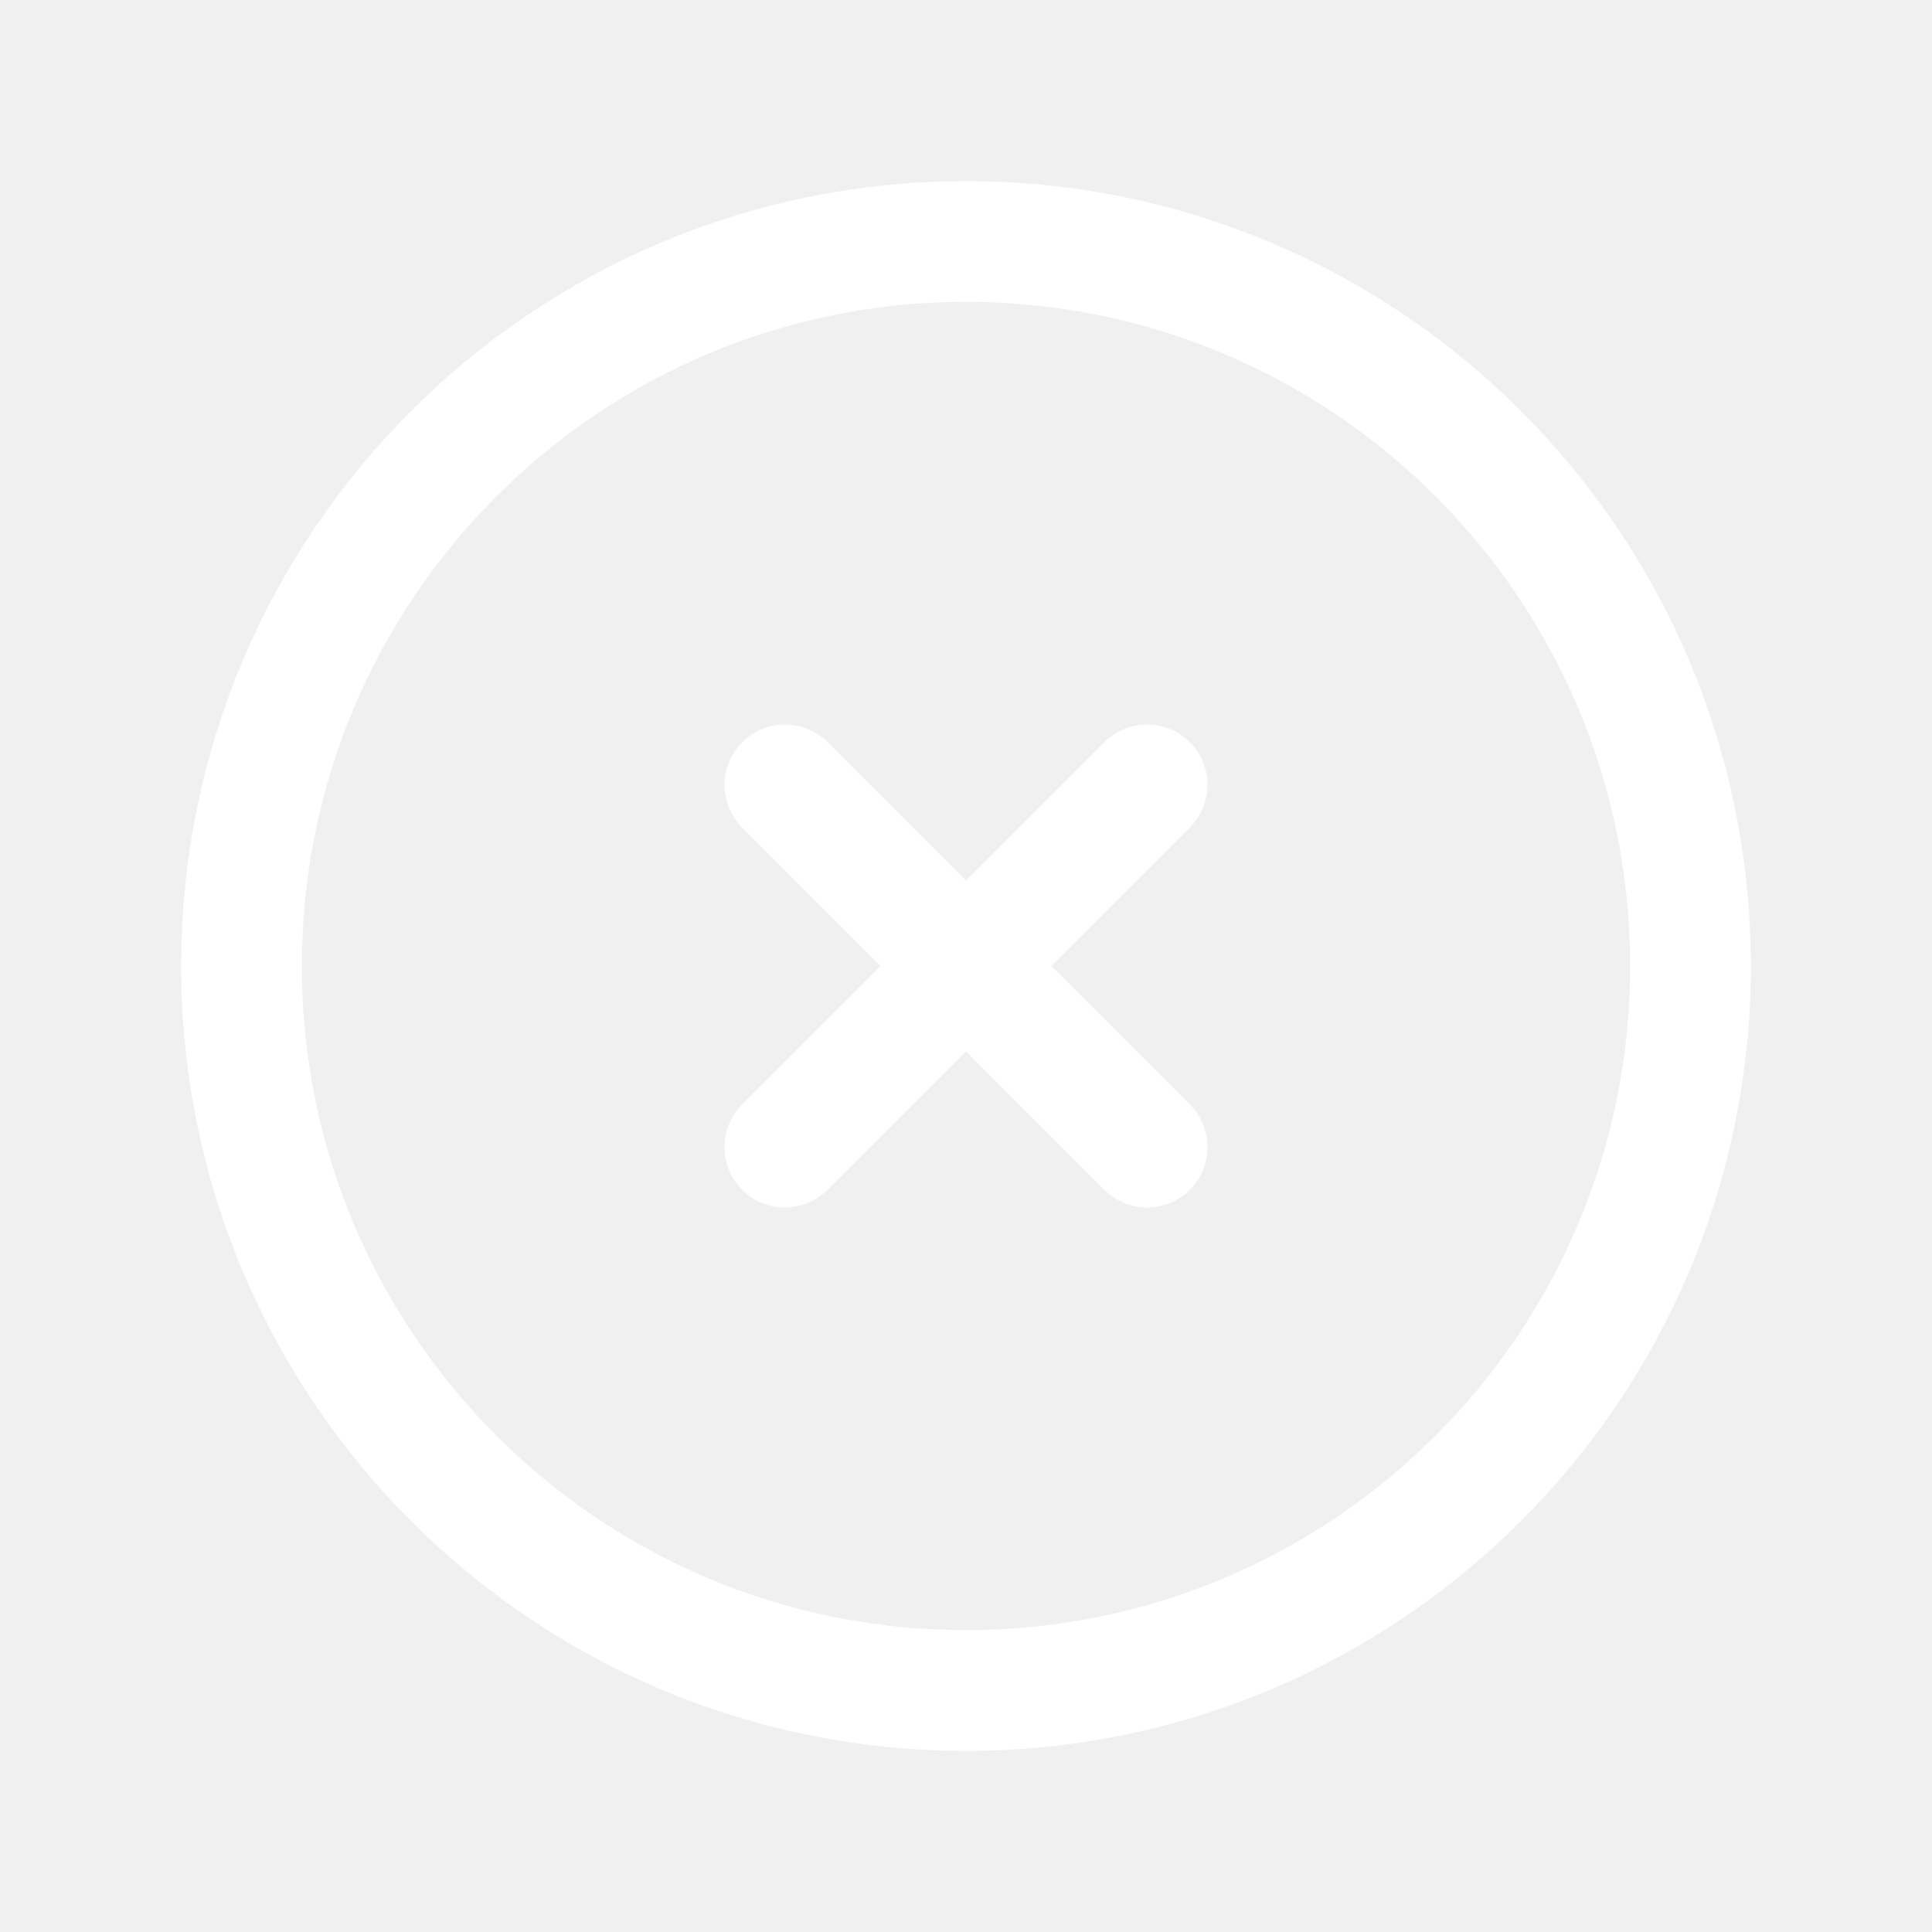
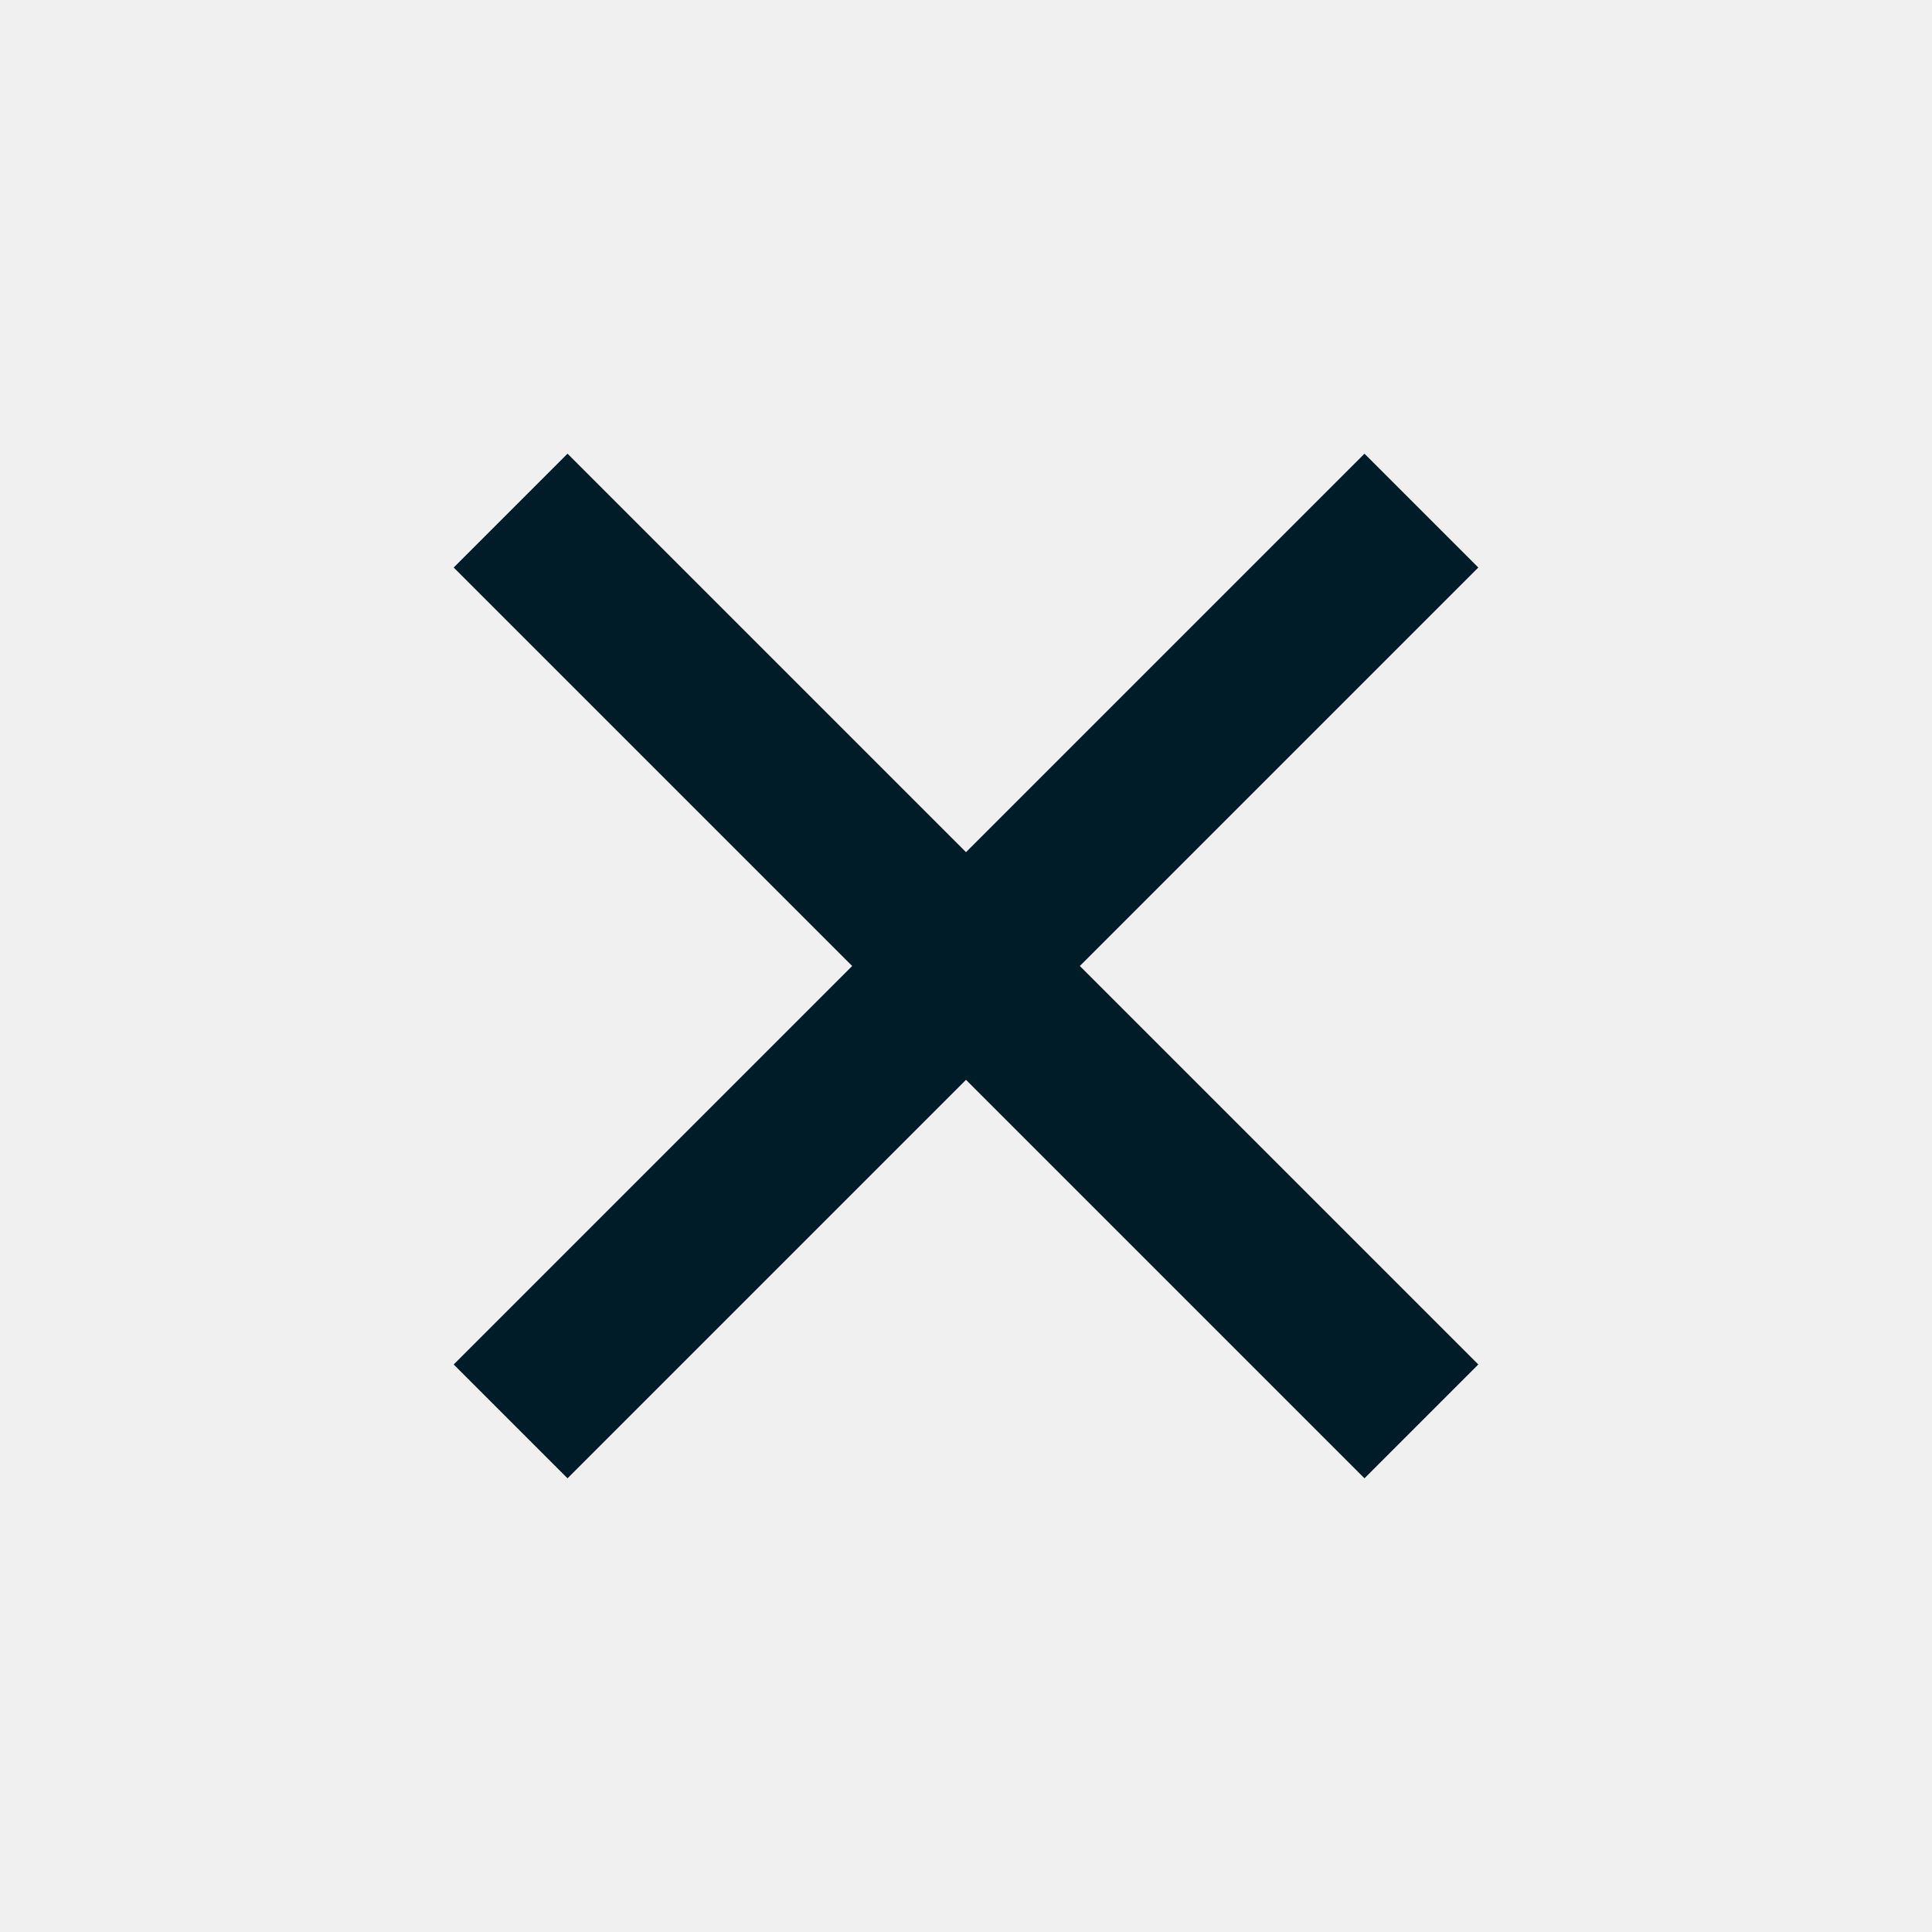
- <svg xmlns="http://www.w3.org/2000/svg" fill="none" viewBox="0 0 24 24" stroke-width="1.5" stroke="white" class="size-6">
-   <path stroke-linecap="round" stroke-linejoin="round" d="m9.75 9.75 4.5 4.5m0-4.5-4.5 4.5M21 12a9 9 0 1 1-18 0 9 9 0 0 1 18 0Z" />
+ <svg xmlns="http://www.w3.org/2000/svg" width="24" height="24" viewBox="0 0 24 24" fill="none">
+   <path d="M18.364 7.05L13.414 12L18.364 16.95L16.95 18.364L12 13.414L7.05 18.364L5.636 16.95L10.586 12L5.636 7.05L7.05 5.636L12 10.586L16.95 5.636L18.364 7.05Z" fill="#001C28" />
</svg>
